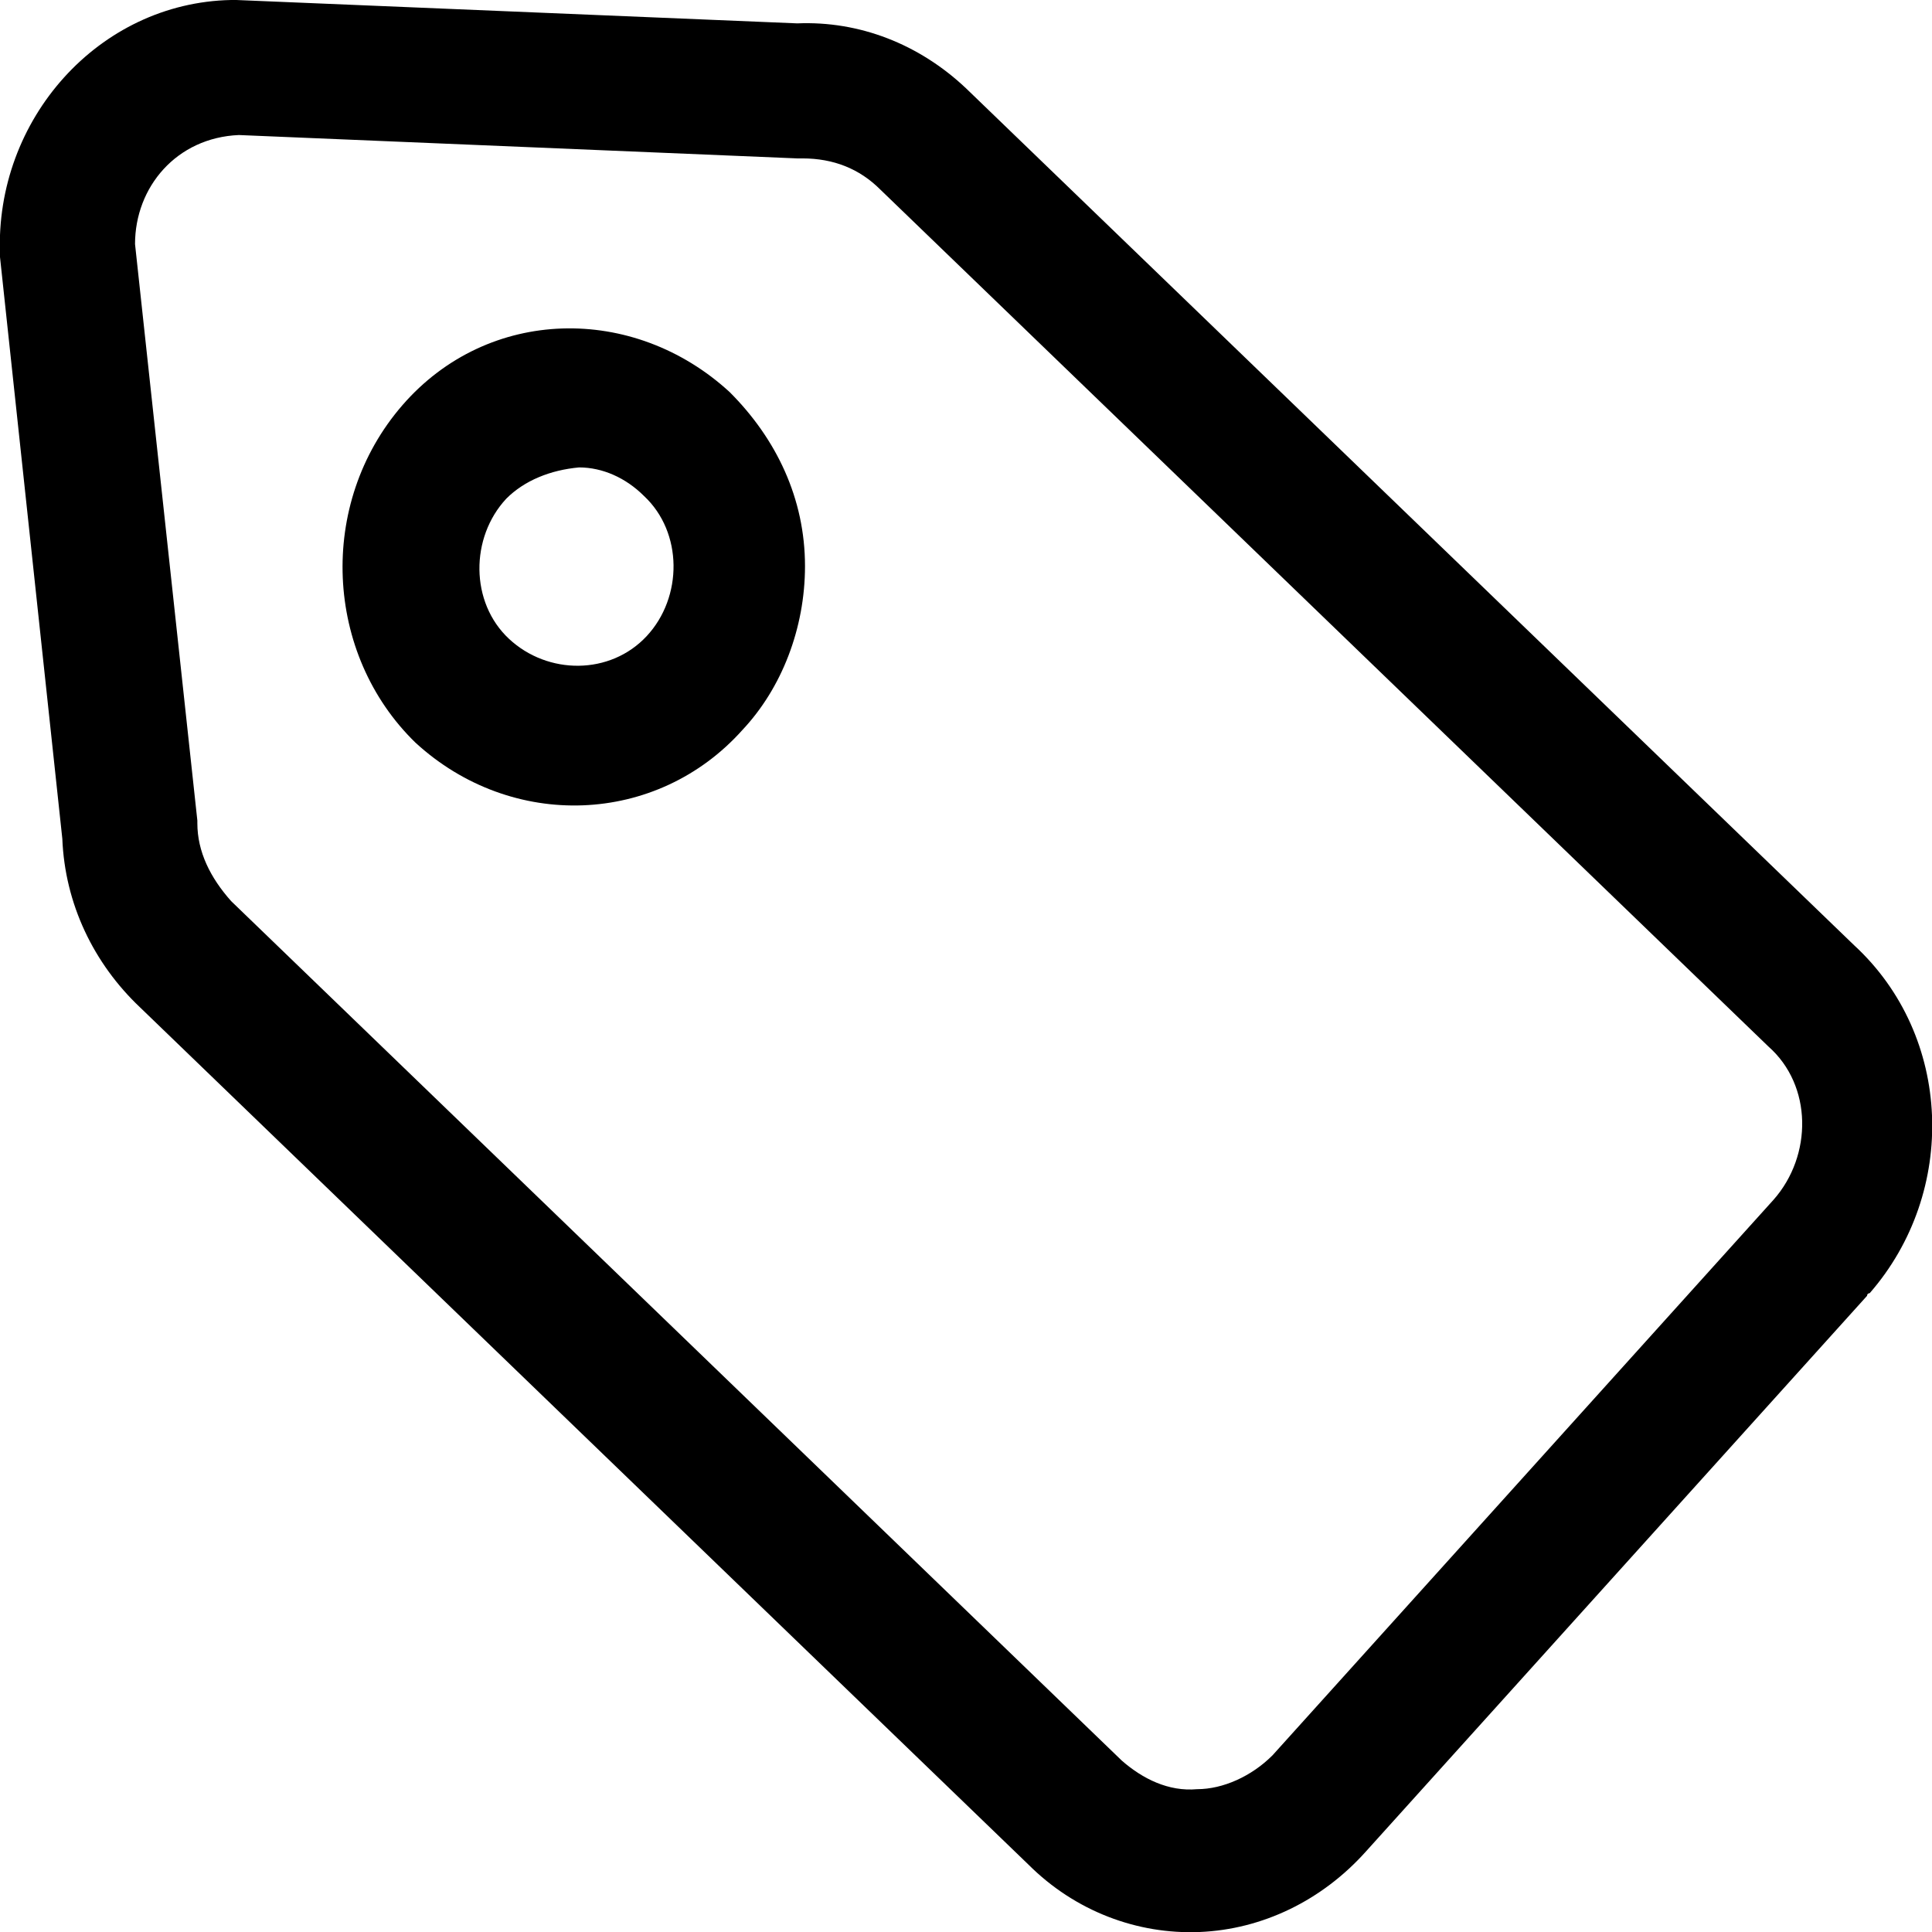
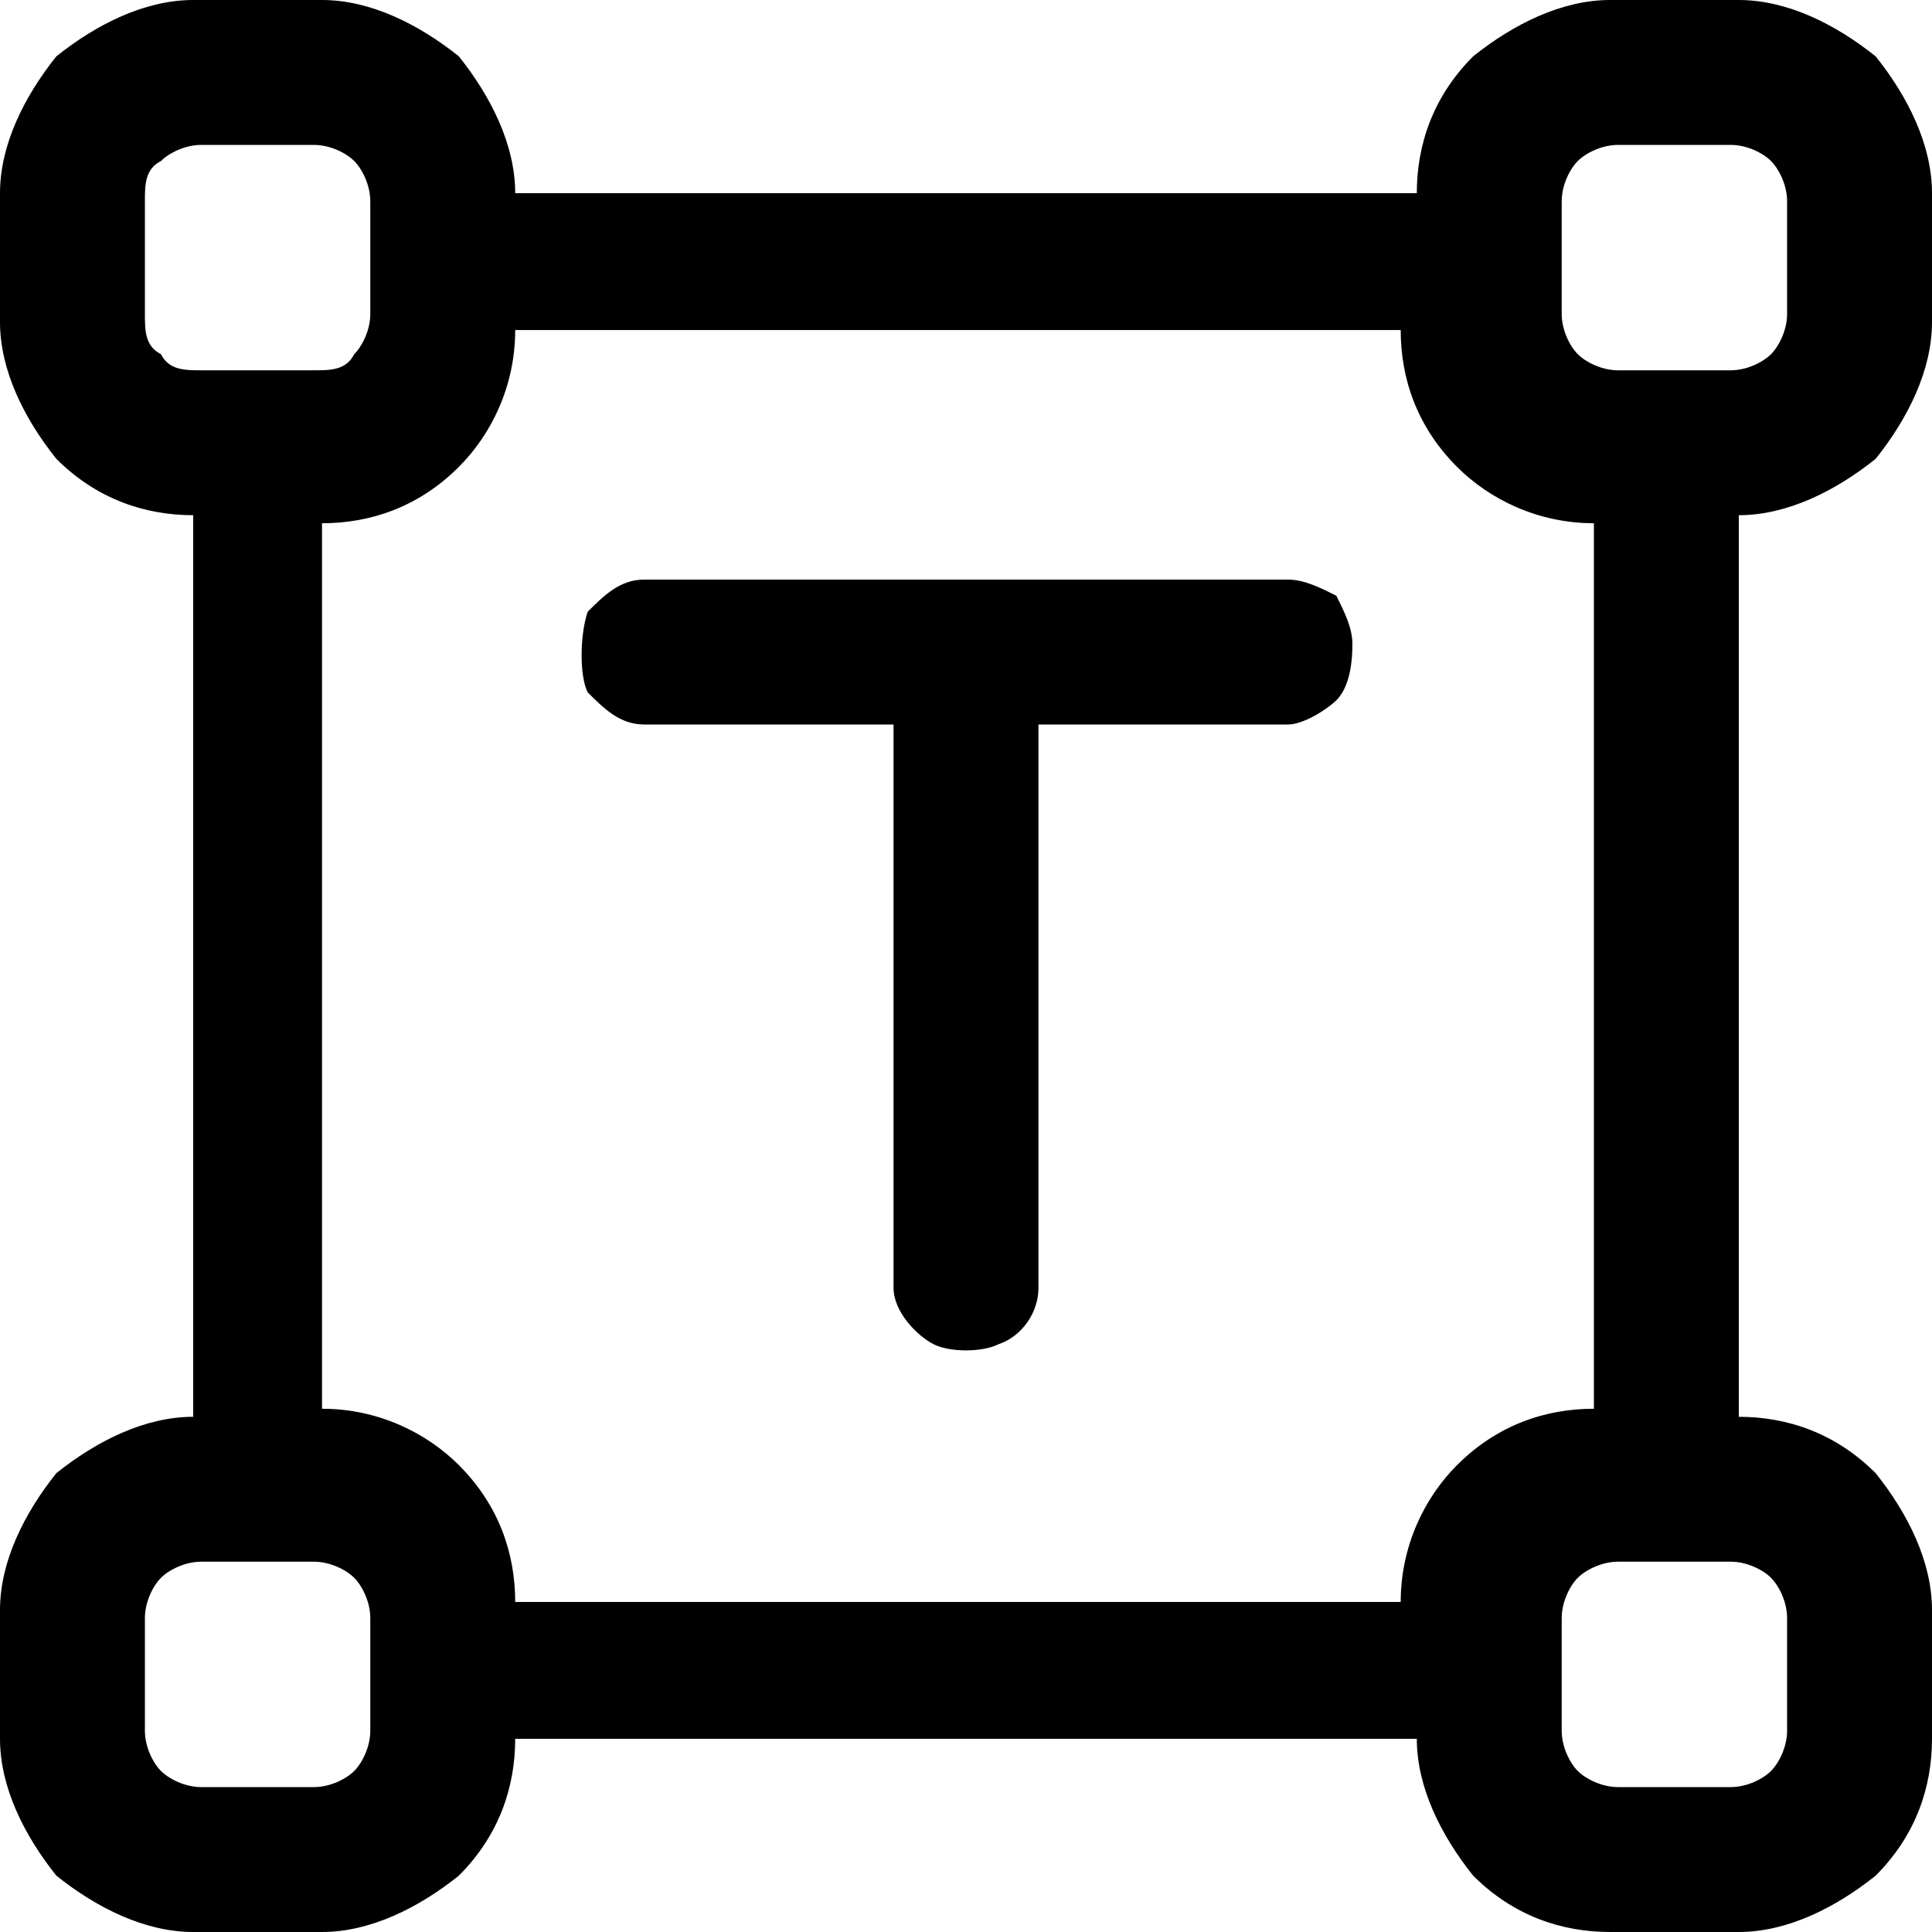
- <svg xmlns="http://www.w3.org/2000/svg" width="24px" height="24px" version="1.1" id="Layer_1" x="0px" y="0px" viewBox="0 0 74.4 74.4" style="enable-background:new 0 0 74.4 74.4;" xml:space="preserve" preserveAspectRatio="xMinYMid meet">
-   <g id="label-2-6_1_">
-     <path id="Subtraction_10-6_1_" d="M71.9,49.9L52.6,71.3c-1.7,1.9-4,3-6.4,3.1s-4.8-0.8-6.6-2.6l-34.2-33c-1.8-1.7-2.9-4-3-6.5   L0,9.9V9.8C-0.2,4.6,3.8,0.1,8.9,0l0,0h0.2l21.6,0.9c2.4-0.1,4.7,0.8,6.5,2.5l34.2,33c3.8,3.5,4,9.5,0.6,13.4   C72,49.8,71.9,49.8,71.9,49.9L71.9,49.9z M5.2,9.4l2.4,22.2v0.1c0,1.1,0.5,2.1,1.3,3l34.3,33.1c0.8,0.7,1.8,1.2,2.9,1.1   c1,0,2.1-0.5,2.9-1.3l19.3-21.4c1.5-1.7,1.5-4.4-0.2-5.9l0,0l-34.2-33c-0.8-0.8-1.8-1.2-3-1.2h-0.2L9.2,5.2   C6.8,5.3,5.2,7.2,5.2,9.4L5.2,9.4z M28.6,28.1c-3.3,3.7-8.9,3.9-12.6,0.5c-3.5-3.4-3.8-9.2-0.5-13s8.9-3.9,12.6-0.5   c1.8,1.8,2.9,4.1,2.9,6.7C31,24.2,30.1,26.5,28.6,28.1z M19.5,19.2c-1.4,1.5-1.4,4,0.1,5.4s3.9,1.4,5.3-0.1s1.4-4-0.1-5.4   c-0.7-0.7-1.6-1.1-2.5-1.1C21.2,18.1,20.2,18.5,19.5,19.2z" />
-   </g>
+ <svg xmlns="http://www.w3.org/2000/svg" width="24px" height="24px" version="1.1" id="Layer_1" x="0px" y="0px" viewBox="0 0 24 24" style="enable-background:new 0 0 24 24;" xml:space="preserve" preserveAspectRatio="xMinYMid meet">
+   <path d="M24,4V2.4c0-0.6-0.3-1.2-0.7-1.7C22.8,0.3,22.2,0,21.6,0H20c-0.6,0-1.2,0.3-1.7,0.7c-0.5,0.5-0.7,1.1-0.7,1.7H6.4  c0-0.6-0.3-1.2-0.7-1.7C5.2,0.3,4.6,0,4,0H2.4C1.8,0,1.2,0.3,0.7,0.7C0.3,1.2,0,1.8,0,2.4V4c0,0.6,0.3,1.2,0.7,1.7  c0.5,0.5,1.1,0.7,1.7,0.7v11.2c-0.6,0-1.2,0.3-1.7,0.7C0.3,18.8,0,19.4,0,20v1.6c0,0.6,0.3,1.2,0.7,1.7C1.2,23.7,1.8,24,2.4,24H4  c0.6,0,1.2-0.3,1.7-0.7c0.5-0.5,0.7-1.1,0.7-1.7h11.2c0,0.6,0.3,1.2,0.7,1.7c0.5,0.5,1.1,0.7,1.7,0.7h1.6c0.6,0,1.2-0.3,1.7-0.7  c0.5-0.5,0.7-1.1,0.7-1.7V20c0-0.6-0.3-1.2-0.7-1.7c-0.5-0.5-1.1-0.7-1.7-0.7V6.4c0.6,0,1.2-0.3,1.7-0.7C23.7,5.2,24,4.6,24,4z   M19.4,2.5c0-0.2,0.1-0.4,0.2-0.5c0.1-0.1,0.3-0.2,0.5-0.2h1.4c0.2,0,0.4,0.1,0.5,0.2c0.1,0.1,0.2,0.3,0.2,0.5v1.4  c0,0.2-0.1,0.4-0.2,0.5c-0.1,0.1-0.3,0.2-0.5,0.2h-1.4c-0.2,0-0.4-0.1-0.5-0.2c-0.1-0.1-0.2-0.3-0.2-0.5V2.5z M1.8,3.9V2.5  C1.8,2.3,1.8,2.1,2,2c0.1-0.1,0.3-0.2,0.5-0.2h1.4c0.2,0,0.4,0.1,0.5,0.2c0.1,0.1,0.2,0.3,0.2,0.5v1.4c0,0.2-0.1,0.4-0.2,0.5  C4.3,4.6,4.1,4.6,3.9,4.6H2.5C2.3,4.6,2.1,4.6,2,4.4C1.8,4.3,1.8,4.1,1.8,3.9z M4.6,21.5c0,0.2-0.1,0.4-0.2,0.5s-0.3,0.2-0.5,0.2  H2.5c-0.2,0-0.4-0.1-0.5-0.2s-0.2-0.3-0.2-0.5v-1.4c0-0.2,0.1-0.4,0.2-0.5c0.1-0.1,0.3-0.2,0.5-0.2h1.4c0.2,0,0.4,0.1,0.5,0.2  s0.2,0.3,0.2,0.5V21.5z M22.2,20.1v1.4c0,0.2-0.1,0.4-0.2,0.5s-0.3,0.2-0.5,0.2h-1.4c-0.2,0-0.4-0.1-0.5-0.2s-0.2-0.3-0.2-0.5v-1.4  c0-0.2,0.1-0.4,0.2-0.5s0.3-0.2,0.5-0.2h1.4c0.2,0,0.4,0.1,0.5,0.2S22.2,19.9,22.2,20.1z M19.8,17.5c-0.6,0-1.2,0.2-1.7,0.7  c-0.4,0.4-0.7,1-0.7,1.7h-11c0-0.6-0.2-1.2-0.7-1.7c-0.4-0.4-1-0.7-1.7-0.7v-11c0.6,0,1.2-0.2,1.7-0.7c0.4-0.4,0.7-1,0.7-1.7h11  c0,0.6,0.2,1.2,0.7,1.7c0.4,0.4,1,0.7,1.7,0.7V17.5z M16.8,8c0,0.4-0.1,0.6-0.2,0.7S16.2,9,16,9h-3.1v7c0,0.3-0.2,0.6-0.5,0.7  c-0.2,0.1-0.6,0.1-0.8,0c-0.2-0.1-0.5-0.4-0.5-0.7V9H8C7.7,9,7.5,8.8,7.3,8.6c-0.1-0.2-0.1-0.7,0-1C7.5,7.4,7.7,7.2,8,7.2h8  c0.2,0,0.4,0.1,0.6,0.2C16.7,7.6,16.8,7.8,16.8,8z" />
</svg>
